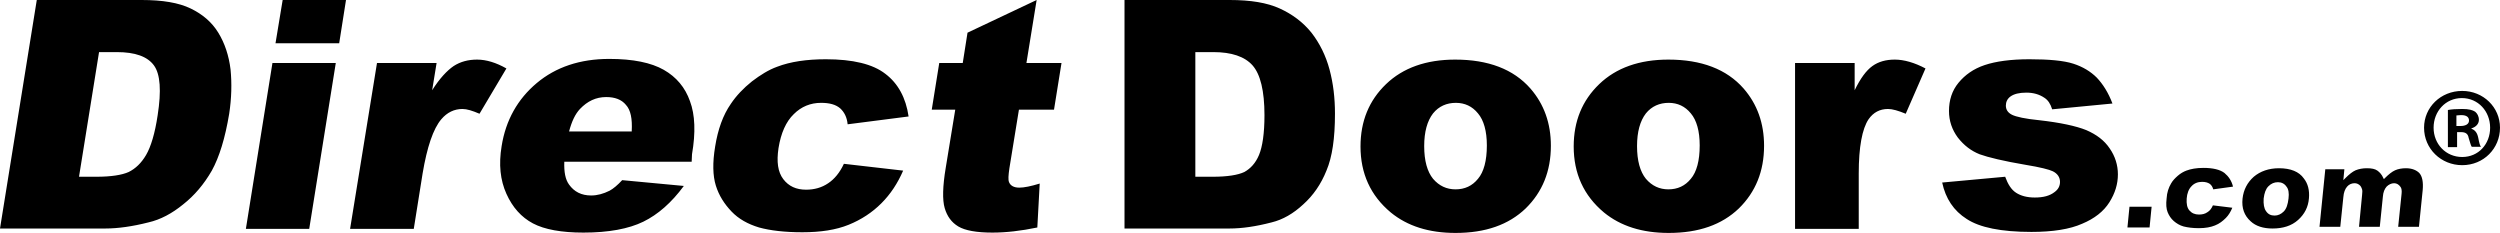
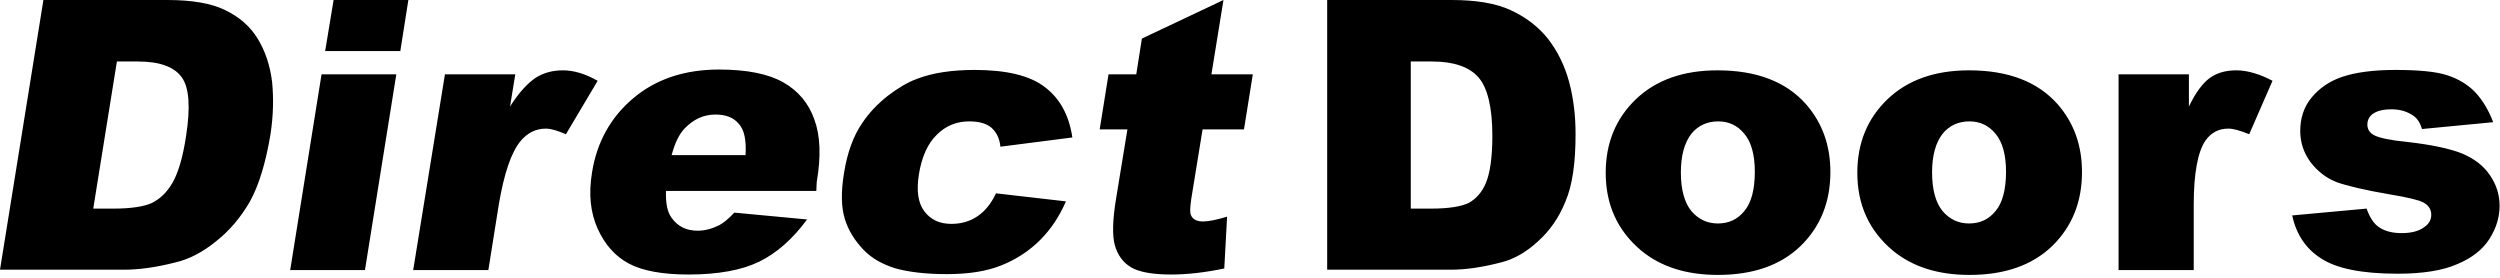
- <svg xmlns="http://www.w3.org/2000/svg" class="logo logo--direct-doors" aria-hidden="true" preserveAspectRatio="xMinYMin slice" viewBox="0 0 734.1 68.3">
-   <path fill="currentColor" d="M10.8 0h30.8C47.7 0 52.5.8 56 2.5s6.2 4 8.1 7.1c1.9 3.1 3.1 6.7 3.6 10.8.4 4.1.3 8.4-.4 13-1.2 7.2-2.9 12.7-5.1 16.7-2.3 4-5.1 7.3-8.4 9.9-3.3 2.7-6.7 4.5-10.2 5.3-4.7 1.2-9 1.8-12.7 1.8H0L10.8 0zm18.3 15.2l-5.9 36.7h5.1c4.3 0 7.5-.5 9.5-1.4 2-1 3.7-2.6 5.1-5 1.4-2.4 2.6-6.3 3.4-11.7 1.1-7.1.8-12-1.1-14.6-1.9-2.6-5.5-3.9-10.9-3.9h-5.2zM83 0h18.6l-2 12.7H80.9L83 0zm-3 18.5h18.6l-7.8 48.7H72.2L80 18.5zm30.7 0h17.5l-1.3 8c2.2-3.5 4.4-5.8 6.3-7.1 2-1.3 4.3-1.9 6.9-1.9 2.7 0 5.6.9 8.6 2.6l-7.9 13.3c-2.1-.9-3.7-1.4-5-1.4-2.4 0-4.5 1-6.2 3-2.4 2.8-4.2 8.2-5.5 15.9l-2.6 16.3h-18.7l7.9-48.7zm92.4 29h-37.4c-.1 3 .3 5.2 1.4 6.7 1.5 2.1 3.6 3.2 6.5 3.2 1.8 0 3.6-.5 5.4-1.4 1.1-.6 2.3-1.6 3.7-3.1l18.1 1.7c-3.6 4.9-7.6 8.4-11.9 10.5-4.3 2.1-10.2 3.2-17.6 3.2-6.4 0-11.4-.9-14.8-2.7-3.4-1.8-6-4.7-7.8-8.7-1.8-4-2.3-8.6-1.4-14 1.2-7.6 4.7-13.8 10.3-18.5 5.6-4.7 12.7-7.1 21.3-7.1 7 0 12.3 1.1 16 3.2 3.7 2.1 6.3 5.2 7.7 9.2 1.5 4 1.7 9.2.6 15.6l-.1 2.2zm-17.6-9c.2-3.6-.3-6.2-1.7-7.7-1.3-1.6-3.3-2.3-5.8-2.3-3 0-5.5 1.2-7.7 3.5-1.4 1.5-2.4 3.6-3.2 6.6h18.4zm62.3 9.6l17.4 2c-1.6 3.7-3.7 6.9-6.4 9.6-2.7 2.7-5.9 4.8-9.6 6.3-3.7 1.5-8.2 2.2-13.6 2.2-5.2 0-9.4-.5-12.7-1.4-3.3-1-6-2.5-8.1-4.7-2.1-2.2-3.7-4.7-4.6-7.6-.9-2.9-1-6.7-.2-11.5.8-5 2.3-9.2 4.6-12.5 1.6-2.4 3.7-4.6 6.2-6.6 2.5-1.9 4.9-3.4 7.4-4.3 3.9-1.5 8.7-2.2 14.3-2.2 7.9 0 13.8 1.4 17.5 4.3 3.7 2.8 6 7 6.8 12.5l-17.9 2.3c-.2-2.1-1-3.6-2.2-4.7-1.3-1.1-3.1-1.6-5.6-1.6-3.1 0-5.8 1.1-8 3.3-2.3 2.2-3.8 5.6-4.5 10-.6 4-.2 7 1.4 9.1 1.6 2.1 3.8 3.1 6.7 3.1 2.4 0 4.6-.6 6.5-1.9 1.8-1.2 3.4-3.1 4.6-5.7zM304.4 0l-3 18.5h10.3l-2.2 13.7h-10.3l-2.8 17.2c-.3 2.1-.4 3.4-.1 4.1.4 1 1.4 1.6 3 1.6 1.4 0 3.4-.4 6-1.2l-.7 12.9c-4.8 1-9.2 1.5-13.2 1.5-4.6 0-8-.6-10-1.8-2-1.2-3.3-3-4-5.4-.7-2.4-.6-6.4.3-11.8l2.8-17.1h-6.9l2.2-13.7h6.9l1.4-8.9L304.4 0zM330.3 0h30.8c6.1 0 11 .8 14.7 2.5 3.7 1.7 6.8 4 9.3 7.1 2.4 3.1 4.2 6.7 5.3 10.8 1.1 4.1 1.6 8.4 1.6 13 0 7.2-.8 12.7-2.5 16.7-1.6 4-3.9 7.3-6.8 9.9-2.9 2.7-6 4.5-9.3 5.3-4.6 1.2-8.7 1.8-12.4 1.8h-30.8V0zM351 15.2v36.7h5.1c4.3 0 7.4-.5 9.3-1.4 1.8-1 3.3-2.6 4.3-5s1.6-6.3 1.6-11.7c0-7.1-1.2-12-3.5-14.6-2.3-2.6-6.2-3.9-11.5-3.9H351zM399.5 43c0-7.4 2.5-13.5 7.5-18.3 5-4.8 11.8-7.2 20.3-7.2 9.7 0 17.1 2.8 22.1 8.5 4 4.6 6 10.2 6 16.8 0 7.5-2.5 13.6-7.4 18.4-5 4.8-11.8 7.2-20.6 7.2-7.8 0-14.1-2-19-6-6-5-8.9-11.5-8.9-19.4zm18.7-.1c0 4.3.9 7.5 2.6 9.6 1.8 2.1 4 3.1 6.6 3.1 2.7 0 4.9-1 6.6-3.1 1.7-2 2.6-5.3 2.6-9.8 0-4.2-.9-7.4-2.6-9.4-1.7-2.1-3.9-3.1-6.5-3.1-2.7 0-5 1-6.7 3.1-1.7 2.2-2.6 5.4-2.6 9.6zm43.9.1c0-7.4 2.5-13.5 7.5-18.3 5-4.8 11.8-7.2 20.3-7.2 9.7 0 17.1 2.8 22.1 8.5 4 4.6 6 10.2 6 16.8 0 7.5-2.5 13.6-7.4 18.4-5 4.8-11.8 7.2-20.6 7.2-7.8 0-14.1-2-19-6-6-5-8.9-11.5-8.9-19.4zm18.6-.1c0 4.3.9 7.5 2.6 9.6 1.8 2.1 4 3.1 6.6 3.1 2.7 0 4.9-1 6.6-3.1 1.7-2 2.6-5.3 2.6-9.8 0-4.2-.9-7.4-2.6-9.4-1.7-2.1-3.9-3.1-6.5-3.1-2.7 0-5 1-6.7 3.1-1.7 2.2-2.6 5.4-2.6 9.6zm46.4-24.4h17.5v8c1.7-3.5 3.4-5.8 5.2-7.1 1.8-1.3 4-1.9 6.6-1.9 2.7 0 5.8.9 9 2.6l-5.8 13.3c-2.2-.9-3.9-1.4-5.2-1.4-2.4 0-4.3 1-5.7 3-1.9 2.8-2.9 8.2-2.9 15.9v16.3h-18.7V18.5zm43.2 35.1l18.5-1.7c.8 2.2 1.8 3.8 3.2 4.7 1.4.9 3.2 1.4 5.5 1.4 2.5 0 4.4-.5 5.8-1.6 1.1-.8 1.6-1.8 1.6-3 0-1.3-.7-2.4-2.1-3.1-1-.5-3.7-1.2-8-1.9-6.5-1.1-11-2.2-13.5-3.1-2.5-1-4.6-2.6-6.4-4.9-1.7-2.3-2.6-4.9-2.6-7.8 0-3.2.9-6 2.8-8.3 1.9-2.3 4.4-4.1 7.7-5.2 3.3-1.1 7.7-1.7 13.1-1.7 5.8 0 10.1.4 12.9 1.3 2.8.9 5.1 2.3 6.9 4.1 1.8 1.9 3.4 4.4 4.6 7.6l-17.7 1.7c-.5-1.6-1.2-2.7-2.3-3.4-1.5-1-3.2-1.5-5.3-1.5-2.1 0-3.6.4-4.6 1.1-1 .7-1.4 1.7-1.4 2.7 0 1.2.6 2.1 1.8 2.7 1.2.6 3.9 1.2 8 1.6 6.2.7 10.8 1.7 13.8 2.9 3 1.3 5.3 3 6.9 5.4 1.6 2.3 2.4 4.9 2.4 7.6 0 2.8-.8 5.5-2.5 8.2-1.7 2.7-4.4 4.8-8 6.3-3.6 1.6-8.6 2.4-14.9 2.4-8.9 0-15.2-1.3-19-3.8-3.8-2.4-6.2-6-7.2-10.7zm60.9 13.2l.6-6.1h-6.5l-.6 6.1zm12.3-12.1c.8-.9 1.9-1.3 3.1-1.3 1 0 1.7.2 2.3.6.5.4.8.9 1 1.6l5.8-.8c-.4-1.7-1.3-3-2.5-4-1.3-1-3.4-1.5-6.2-1.5-2 0-3.7.3-5 .8-.8.3-1.7.8-2.5 1.5s-1.5 1.4-2 2.3c-.7 1.2-1.2 2.6-1.3 4.4-.2 1.7-.1 3 .3 4s1 1.9 1.8 2.6c.8.7 1.8 1.3 2.9 1.6 1.2.3 2.7.5 4.5.5 1.9 0 3.5-.3 4.7-.8 1.3-.5 2.3-1.3 3.2-2.2.8-.8 1.4-1.8 1.9-3l-5.7-.7c-.4.9-.9 1.6-1.6 2-.7.5-1.5.7-2.5.7-1.2 0-2.1-.4-2.8-1.2-.7-.8-.9-2-.8-3.5.1-1.5.6-2.8 1.4-3.6zm25.7-5.3c-3 0-5.5.9-7.4 2.5-1.9 1.7-3 3.8-3.3 6.4-.3 2.8.5 5 2.4 6.7 1.5 1.4 3.7 2.1 6.4 2.1 3.1 0 5.6-.8 7.5-2.5 1.9-1.7 3-3.8 3.2-6.4.2-2.3-.3-4.3-1.5-5.8-1.4-2-3.9-3-7.3-3zm2.8 8.9c-.2 1.7-.6 3-1.4 3.8-.8.8-1.7 1.2-2.7 1.2-1.1 0-1.9-.4-2.5-1.3-.6-.8-.8-2.1-.7-3.7.2-1.6.6-2.8 1.4-3.6.8-.8 1.7-1.2 2.8-1.2 1 0 1.9.4 2.5 1.3.6.7.8 1.9.6 3.5zm34.5-8.9c-1.2 0-2.3.2-3.2.6-.9.4-1.9 1.2-3 2.3l-.3.3-.2-.4c-.4-.9-1-1.6-1.7-2.1s-1.7-.7-3.1-.7c-1.2 0-2.3.2-3.3.6-.9.4-1.9 1.2-2.9 2.2l-.7.7.3-3.2h-5.6l-1.7 16.9h6.1l.9-8.7c.1-1.4.5-2.4 1.1-3.1.6-.7 1.4-1 2.2-1 .6 0 1 .2 1.4.5.4.3.6.7.8 1.3.1.3.1.9 0 1.7l-.9 9.3h6.1l.9-8.8c.1-1.4.5-2.3 1.1-3 .6-.6 1.4-1 2.2-1 .8 0 1.4.4 1.9 1.1.3.4.4 1.1.3 2l-1 9.7h6.1l1.1-10.8c.2-2.3-.1-4-1-5-.8-.8-2.1-1.4-3.9-1.4zM734.1 37.5c0 6.1-4.8 11-11.1 11-6.2 0-11.2-4.8-11.2-11 0-6 4.9-10.8 11.2-10.8 6.2 0 11.1 4.8 11.1 10.8zm-19.5 0c0 4.8 3.6 8.6 8.4 8.6 4.8 0 8.2-3.8 8.2-8.6s-3.5-8.7-8.3-8.7c-4.8 0-8.3 3.9-8.3 8.7zm6.7 5.7h-2.5V32.3c1-.2 2.4-.3 4.2-.3 2 0 3 .3 3.8.8.6.5 1.1 1.3 1.1 2.4 0 1.2-.9 2.1-2.2 2.5v.1c1.1.4 1.7 1.2 2 2.6.3 1.6.5 2.3.8 2.7h-2.7c-.3-.4-.5-1.4-.9-2.6-.2-1.2-.9-1.7-2.2-1.7h-1.2v4.4zm0-6.2h1.2c1.4 0 2.5-.5 2.5-1.6 0-1-.7-1.6-2.3-1.6-.7 0-1.1.1-1.4.1V37z" />
+ <svg xmlns="http://www.w3.org/2000/svg" class="logo logo--direct-doors" aria-hidden="true" preserveAspectRatio="xMinYMin slice" viewBox="0 0 622 69">
+   <path d="M10.8 0h30.8C47.7 0 52.5.8 56 2.5s6.2 4 8.1 7.1c1.9 3.1 3.1 6.7 3.6 10.8.4 4.1.3 8.4-.4 13-1.2 7.2-2.9 12.7-5.1 16.7-2.3 4-5.1 7.3-8.4 9.9-3.3 2.7-6.7 4.5-10.2 5.3-4.7 1.2-9 1.8-12.7 1.8H0L10.8 0zm18.3 15.2l-5.9 36.7h5.1c4.3 0 7.5-.5 9.5-1.4 2-1 3.7-2.6 5.1-5 1.4-2.4 2.6-6.3 3.4-11.7 1.1-7.1.8-12-1.1-14.6-1.9-2.6-5.5-3.9-10.9-3.9h-5.2v-.1zM83 0h18.6l-2 12.7H80.9L83 0zm-3 18.5h18.6l-7.8 48.7H72.2L80 18.5zm30.7 0h17.5l-1.3 8c2.2-3.5 4.4-5.8 6.3-7.1 2-1.3 4.3-1.9 6.9-1.9 2.7 0 5.6.9 8.6 2.6l-7.9 13.3c-2.1-.9-3.7-1.4-5-1.4-2.4 0-4.5 1-6.2 3-2.4 2.8-4.2 8.2-5.5 15.9l-2.6 16.3h-18.7l7.9-48.7zm92.4 29h-37.4c-.1 3 .3 5.2 1.4 6.7 1.5 2.1 3.6 3.2 6.5 3.2 1.8 0 3.6-.5 5.4-1.4 1.1-.6 2.3-1.6 3.7-3.1l18.1 1.7c-3.6 4.9-7.6 8.4-11.9 10.5-4.3 2.1-10.2 3.2-17.6 3.2-6.4 0-11.4-.9-14.8-2.7-3.4-1.8-6-4.7-7.8-8.7-1.8-4-2.3-8.6-1.4-14 1.2-7.6 4.7-13.8 10.3-18.5 5.6-4.7 12.7-7.1 21.3-7.1 7 0 12.3 1.1 16 3.2 3.7 2.1 6.3 5.2 7.7 9.2 1.5 4 1.7 9.2.6 15.6l-.1 2.2zm-17.6-9c.2-3.6-.3-6.2-1.7-7.7-1.3-1.6-3.3-2.3-5.8-2.3-3 0-5.5 1.2-7.7 3.5-1.4 1.5-2.4 3.6-3.2 6.6h18.4v-.1zm62.3 9.6l17.4 2c-1.6 3.7-3.7 6.9-6.4 9.6-2.7 2.7-5.9 4.8-9.6 6.3-3.7 1.5-8.2 2.2-13.6 2.2-5.2 0-9.4-.5-12.7-1.4-3.3-1-6-2.5-8.1-4.7-2.1-2.2-3.7-4.7-4.6-7.6-.9-2.9-1-6.7-.2-11.5.8-5 2.3-9.2 4.6-12.5 1.6-2.4 3.7-4.6 6.2-6.6 2.5-1.9 4.9-3.4 7.4-4.3 3.9-1.5 8.7-2.2 14.3-2.2 7.9 0 13.8 1.4 17.5 4.3 3.7 2.8 6 7 6.8 12.5l-17.9 2.3c-.2-2.1-1-3.6-2.2-4.7-1.3-1.1-3.1-1.6-5.6-1.6-3.1 0-5.8 1.1-8 3.3-2.3 2.2-3.8 5.6-4.5 10-.6 4-.2 7 1.4 9.1 1.6 2.1 3.8 3.1 6.7 3.1 2.4 0 4.6-.6 6.5-1.9 1.8-1.2 3.4-3.1 4.6-5.7zM304.4 0l-3 18.5h10.3l-2.2 13.7h-10.3l-2.8 17.2c-.3 2.1-.4 3.4-.1 4.1.4 1 1.4 1.6 3 1.6 1.4 0 3.4-.4 6-1.2l-.7 12.9c-4.8 1-9.2 1.5-13.2 1.5-4.6 0-8-.6-10-1.8-2-1.2-3.3-3-4-5.4-.7-2.4-.6-6.4.3-11.8l2.8-17.1h-6.9l2.2-13.7h6.9l1.4-8.9L304.4 0zm25.9 0h30.8c6.1 0 11 .8 14.7 2.5 3.7 1.7 6.8 4 9.3 7.1 2.4 3.1 4.2 6.7 5.3 10.8 1.1 4.1 1.6 8.4 1.6 13 0 7.2-.8 12.7-2.5 16.7-1.6 4-3.9 7.3-6.8 9.9-2.9 2.7-6 4.5-9.3 5.3-4.6 1.2-8.7 1.8-12.4 1.8h-30.8V0h.1zM351 15.2v36.7h5.1c4.3 0 7.4-.5 9.3-1.4 1.8-1 3.3-2.6 4.3-5s1.6-6.3 1.6-11.7c0-7.1-1.2-12-3.5-14.6-2.3-2.6-6.2-3.9-11.5-3.9H351v-.1zM399.5 43c0-7.4 2.5-13.5 7.5-18.3 5-4.8 11.8-7.2 20.3-7.2 9.7 0 17.1 2.8 22.1 8.5 4 4.6 6 10.2 6 16.8 0 7.5-2.5 13.6-7.4 18.4-5 4.8-11.8 7.2-20.6 7.2-7.8 0-14.1-2-19-6-6-5-8.9-11.5-8.9-19.4zm18.7-.1c0 4.3.9 7.5 2.6 9.6 1.8 2.1 4 3.1 6.6 3.1 2.7 0 4.9-1 6.6-3.1 1.7-2 2.6-5.3 2.6-9.8 0-4.2-.9-7.4-2.6-9.4-1.7-2.1-3.9-3.1-6.5-3.1-2.7 0-5 1-6.7 3.1-1.7 2.2-2.6 5.4-2.6 9.6zm43.9.1c0-7.4 2.5-13.5 7.5-18.3 5-4.8 11.8-7.2 20.3-7.2 9.7 0 17.1 2.8 22.1 8.5 4 4.6 6 10.2 6 16.8 0 7.5-2.5 13.6-7.4 18.4-5 4.8-11.8 7.2-20.6 7.2-7.8 0-14.1-2-19-6-6-5-8.9-11.5-8.9-19.4zm18.6-.1c0 4.3.9 7.5 2.6 9.6 1.8 2.1 4 3.1 6.6 3.1 2.7 0 4.9-1 6.6-3.1 1.7-2 2.6-5.3 2.6-9.8 0-4.2-.9-7.4-2.6-9.4-1.7-2.1-3.9-3.1-6.5-3.1-2.7 0-5 1-6.7 3.1-1.7 2.2-2.6 5.4-2.6 9.6zm46.4-24.4h17.5v8c1.7-3.5 3.4-5.8 5.2-7.1 1.8-1.3 4-1.9 6.6-1.9 2.7 0 5.8.9 9 2.6l-5.8 13.3c-2.2-.9-3.9-1.4-5.2-1.4-2.4 0-4.3 1-5.7 3-1.9 2.8-2.9 8.2-2.9 15.9v16.3h-18.7V18.5zm43.2 35.1l18.5-1.7c.8 2.2 1.8 3.8 3.2 4.7 1.4.9 3.2 1.4 5.5 1.4 2.5 0 4.4-.5 5.8-1.6 1.1-.8 1.6-1.8 1.6-3 0-1.3-.7-2.4-2.1-3.1-1-.5-3.7-1.2-8-1.9-6.5-1.1-11-2.2-13.5-3.1-2.5-1-4.6-2.6-6.4-4.9-1.7-2.3-2.6-4.9-2.6-7.8 0-3.2.9-6 2.8-8.3 1.9-2.3 4.4-4.1 7.7-5.2 3.3-1.1 7.7-1.7 13.1-1.7 5.8 0 10.1.4 12.9 1.3 2.8.9 5.1 2.3 6.9 4.1 1.8 1.9 3.4 4.4 4.6 7.6l-17.7 1.7c-.5-1.6-1.2-2.7-2.3-3.4-1.5-1-3.2-1.5-5.3-1.5-2.1 0-3.6.4-4.6 1.1-1 .7-1.4 1.7-1.4 2.7 0 1.2.6 2.1 1.8 2.7 1.2.6 3.9 1.2 8 1.6 6.2.7 10.8 1.7 13.8 2.9 3 1.3 5.3 3 6.9 5.4 1.6 2.3 2.4 4.9 2.4 7.6 0 2.8-.8 5.5-2.5 8.2-1.7 2.7-4.4 4.8-8 6.3-3.6 1.6-8.6 2.4-14.9 2.4-8.9 0-15.2-1.3-19-3.8-3.8-2.4-6.2-6-7.2-10.7z" fill="currentColor" />
</svg>
